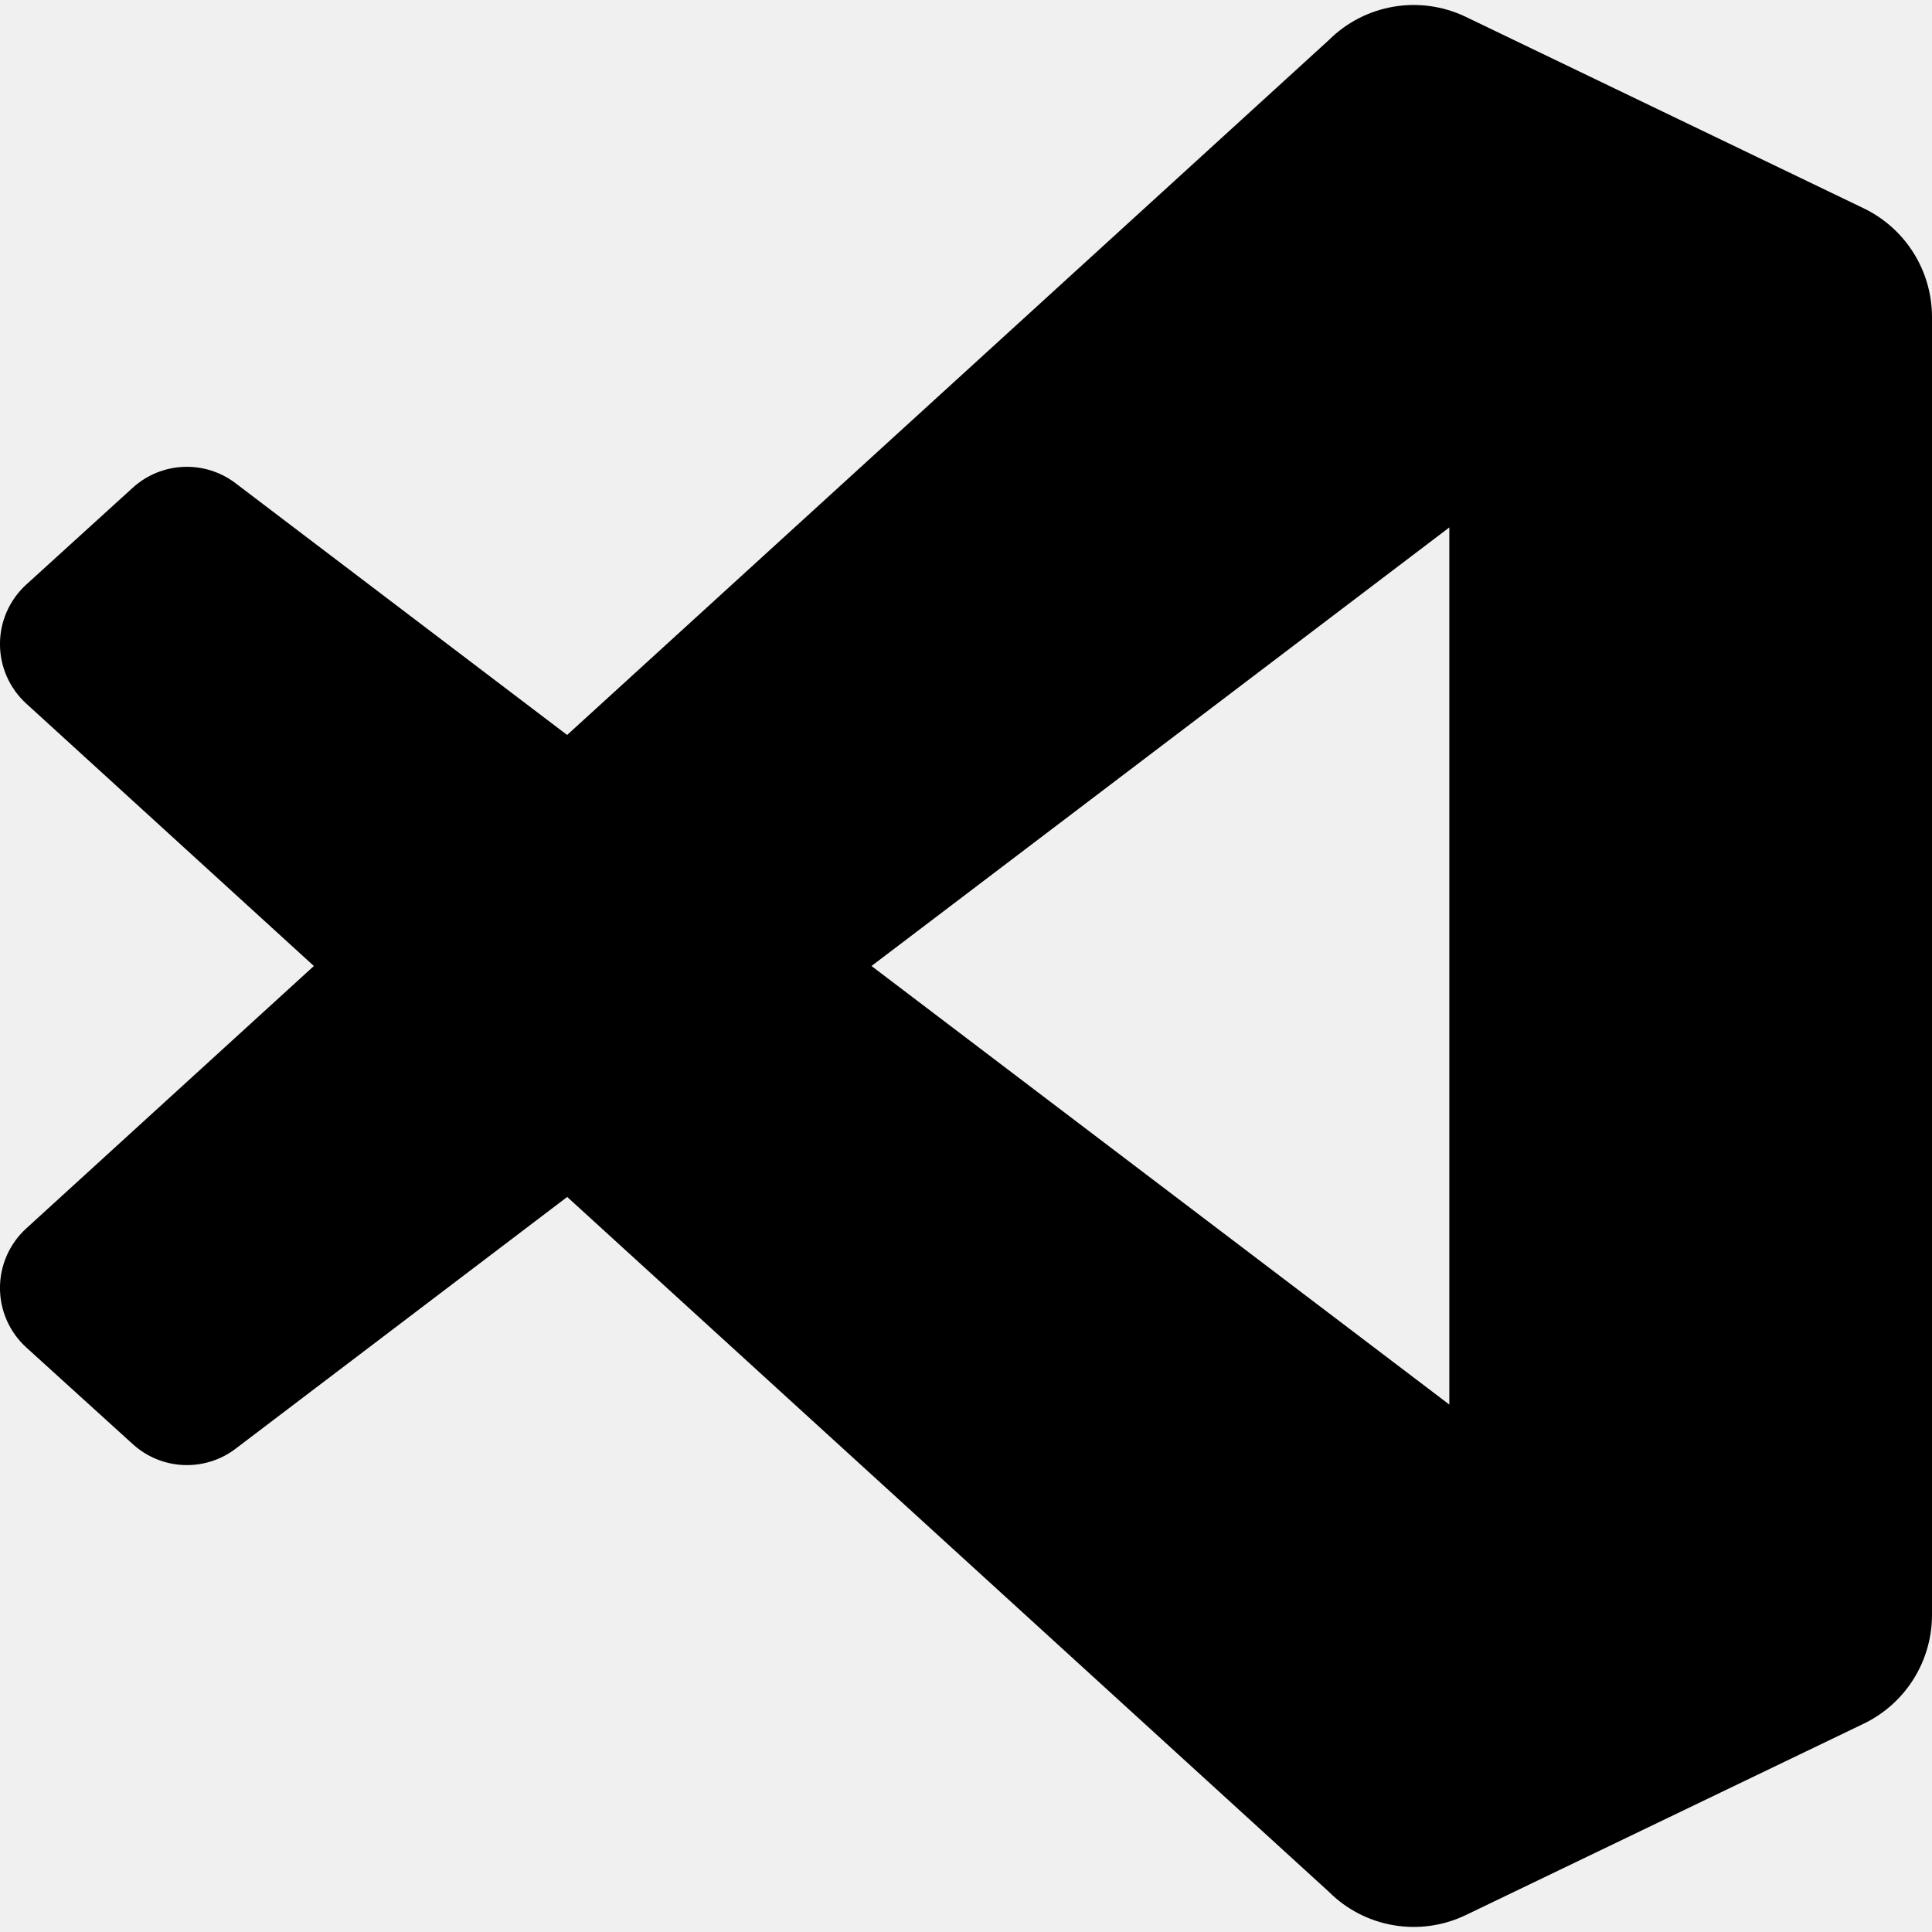
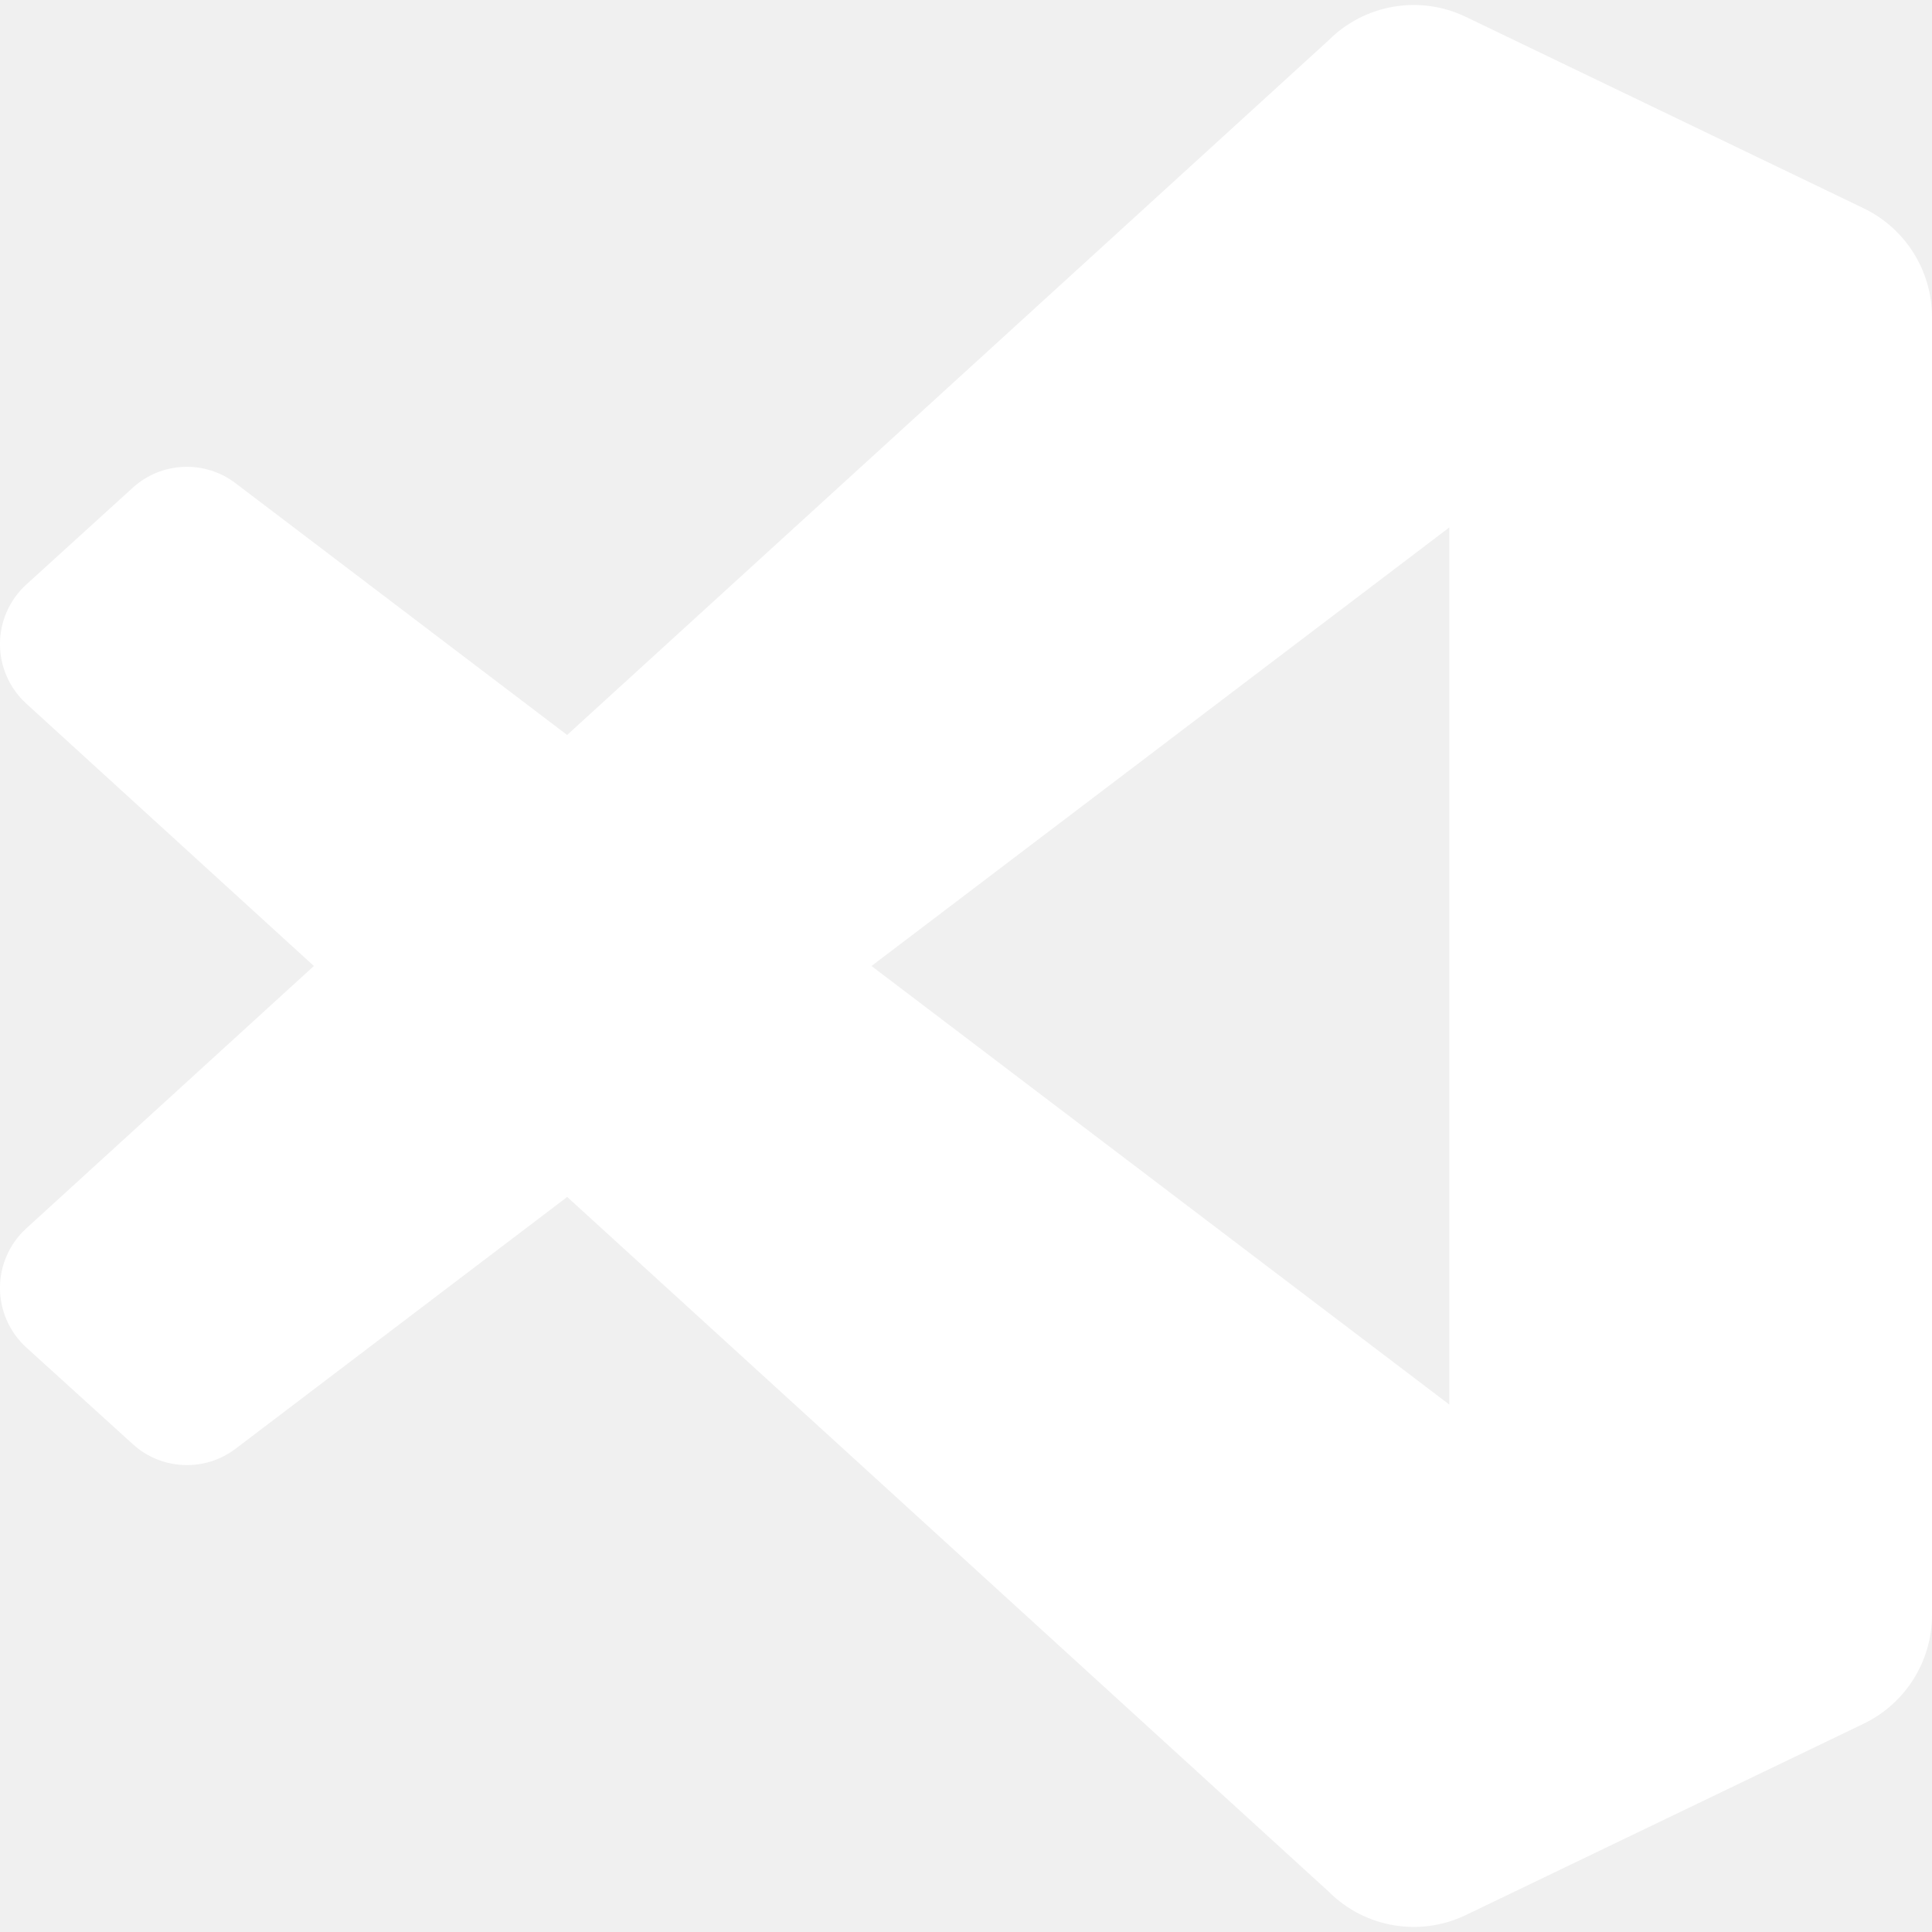
- <svg xmlns="http://www.w3.org/2000/svg" role="img" viewBox="0 0 24 24">
+ <svg xmlns="http://www.w3.org/2000/svg" fill="white" role="img" viewBox="0 0 24 24">
  <path d="M23.15 2.587L18.21.21a1.494 1.494 0 0 0-1.705.29l-9.46 8.63-4.12-3.128a.999.999 0 0 0-1.276.057L.327 7.261A1 1 0 0 0 .326 8.74L3.899 12 .326 15.26a1 1 0 0 0 .001 1.479L1.65 17.94a.999.999 0 0 0 1.276.057l4.12-3.128 9.46 8.63a1.492 1.492 0 0 0 1.704.29l4.942-2.377A1.5 1.5 0 0 0 24 20.06V3.939a1.5 1.5 0 0 0-.85-1.352zm-5.146 14.861L10.826 12l7.178-5.448v10.896z" />
</svg>
